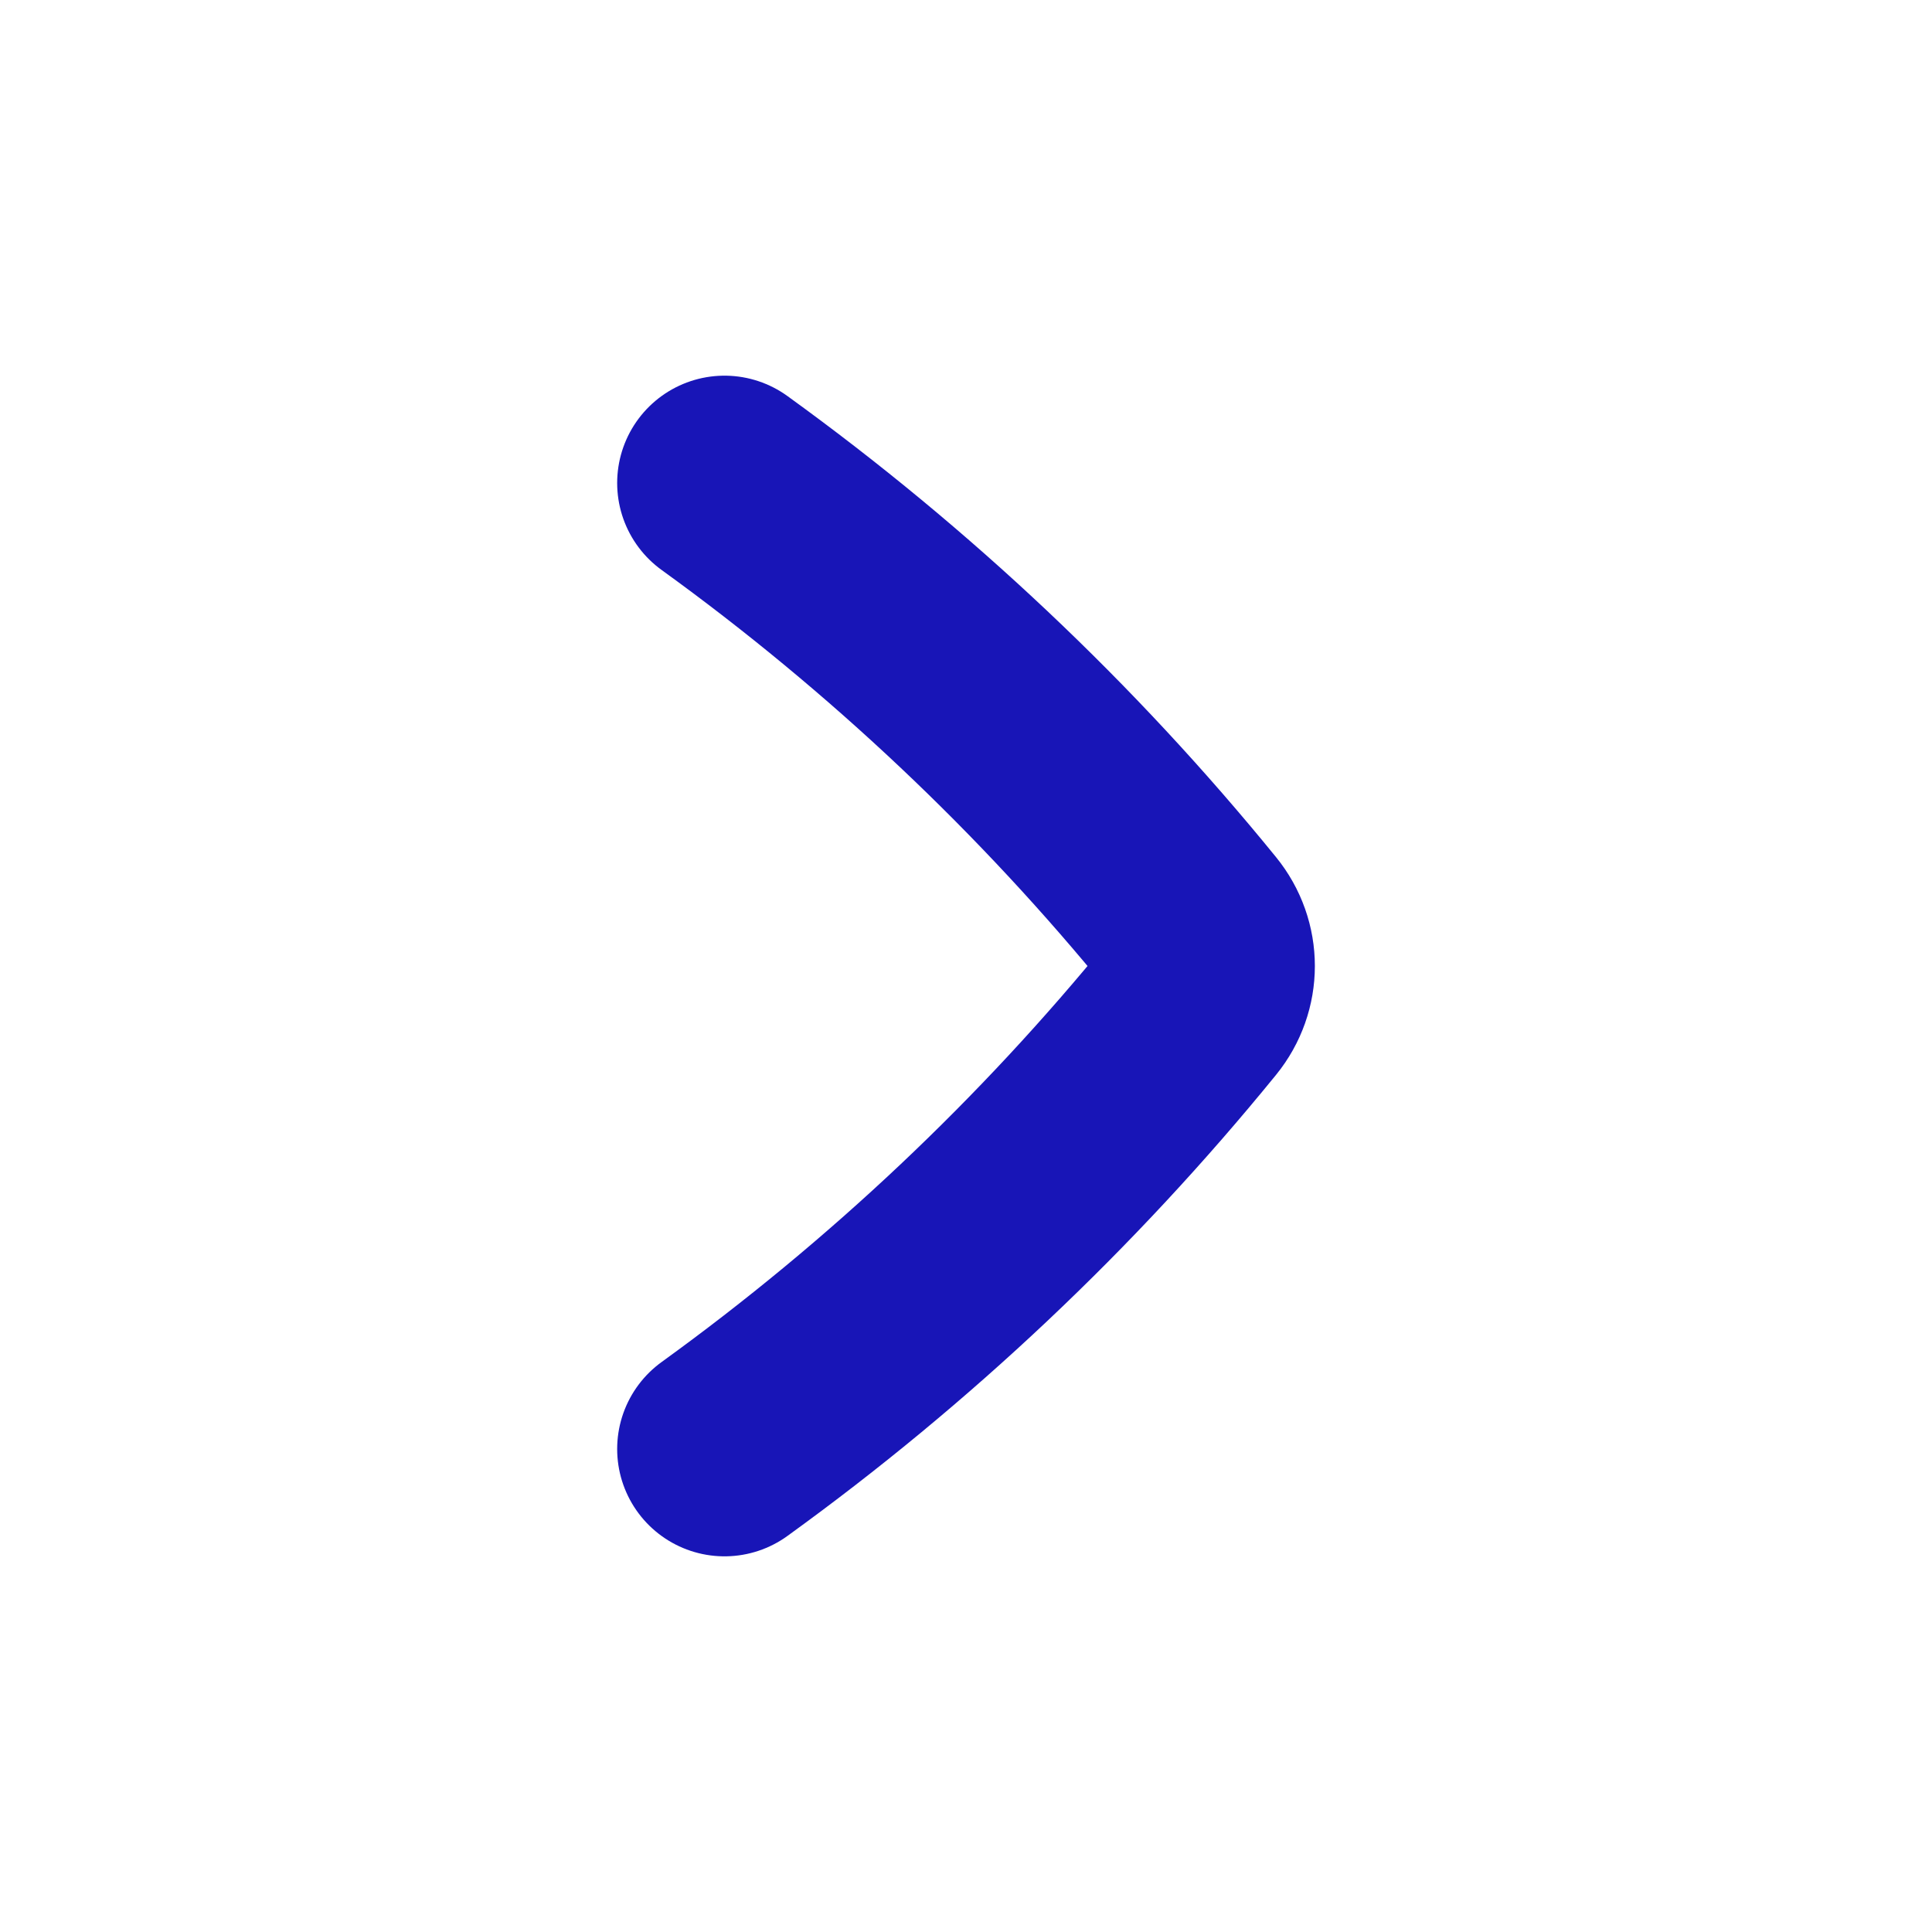
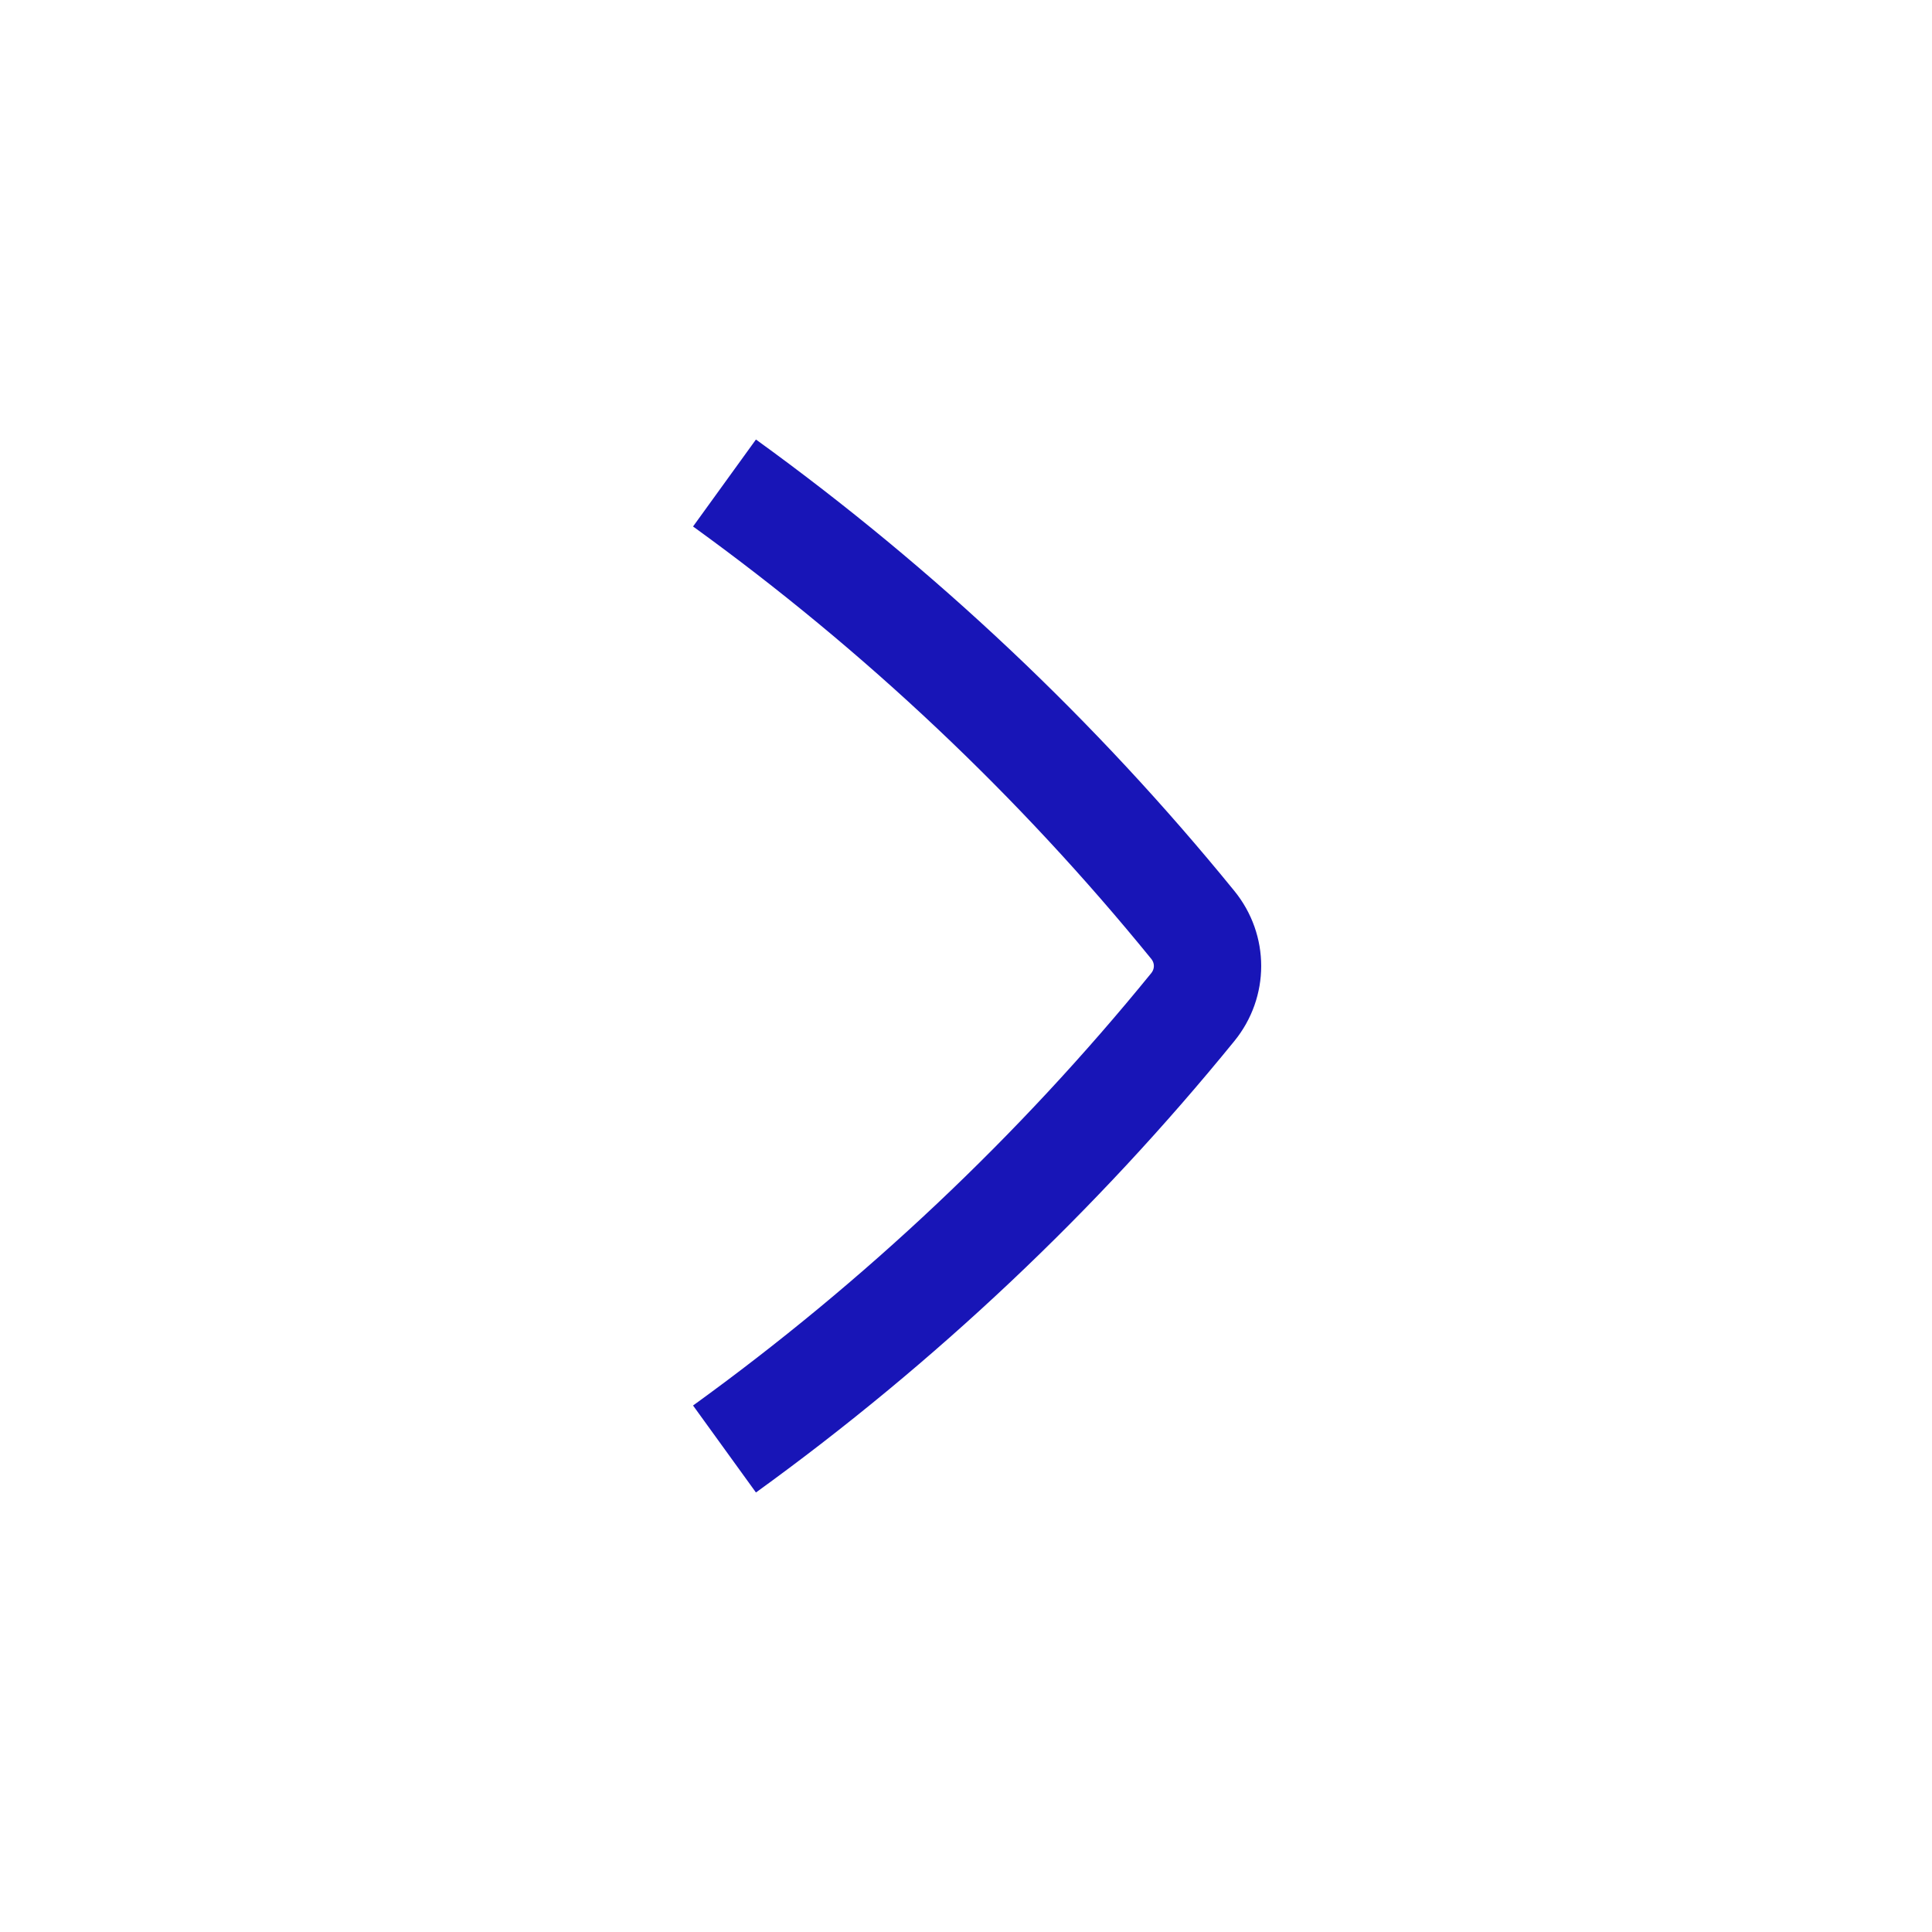
<svg xmlns="http://www.w3.org/2000/svg" width="18" height="18" viewBox="0 0 18 18" fill="none">
-   <path d="M6.75 4.5C8.386 5.683 9.852 7.067 11.113 8.617C11.296 8.842 11.296 9.158 11.113 9.383C9.852 10.933 8.386 12.317 6.75 13.5" stroke="#1815B7" stroke-width="2" stroke-linecap="round" stroke-linejoin="round" />
+   <path d="M6.75 4.5C8.386 5.683 9.852 7.067 11.113 8.617C11.296 8.842 11.296 9.158 11.113 9.383C9.852 10.933 8.386 12.317 6.75 13.5" stroke="#1815B7" strokeWidth="2" strokeLinecap="round" strokeLinejoin="round" />
</svg>
